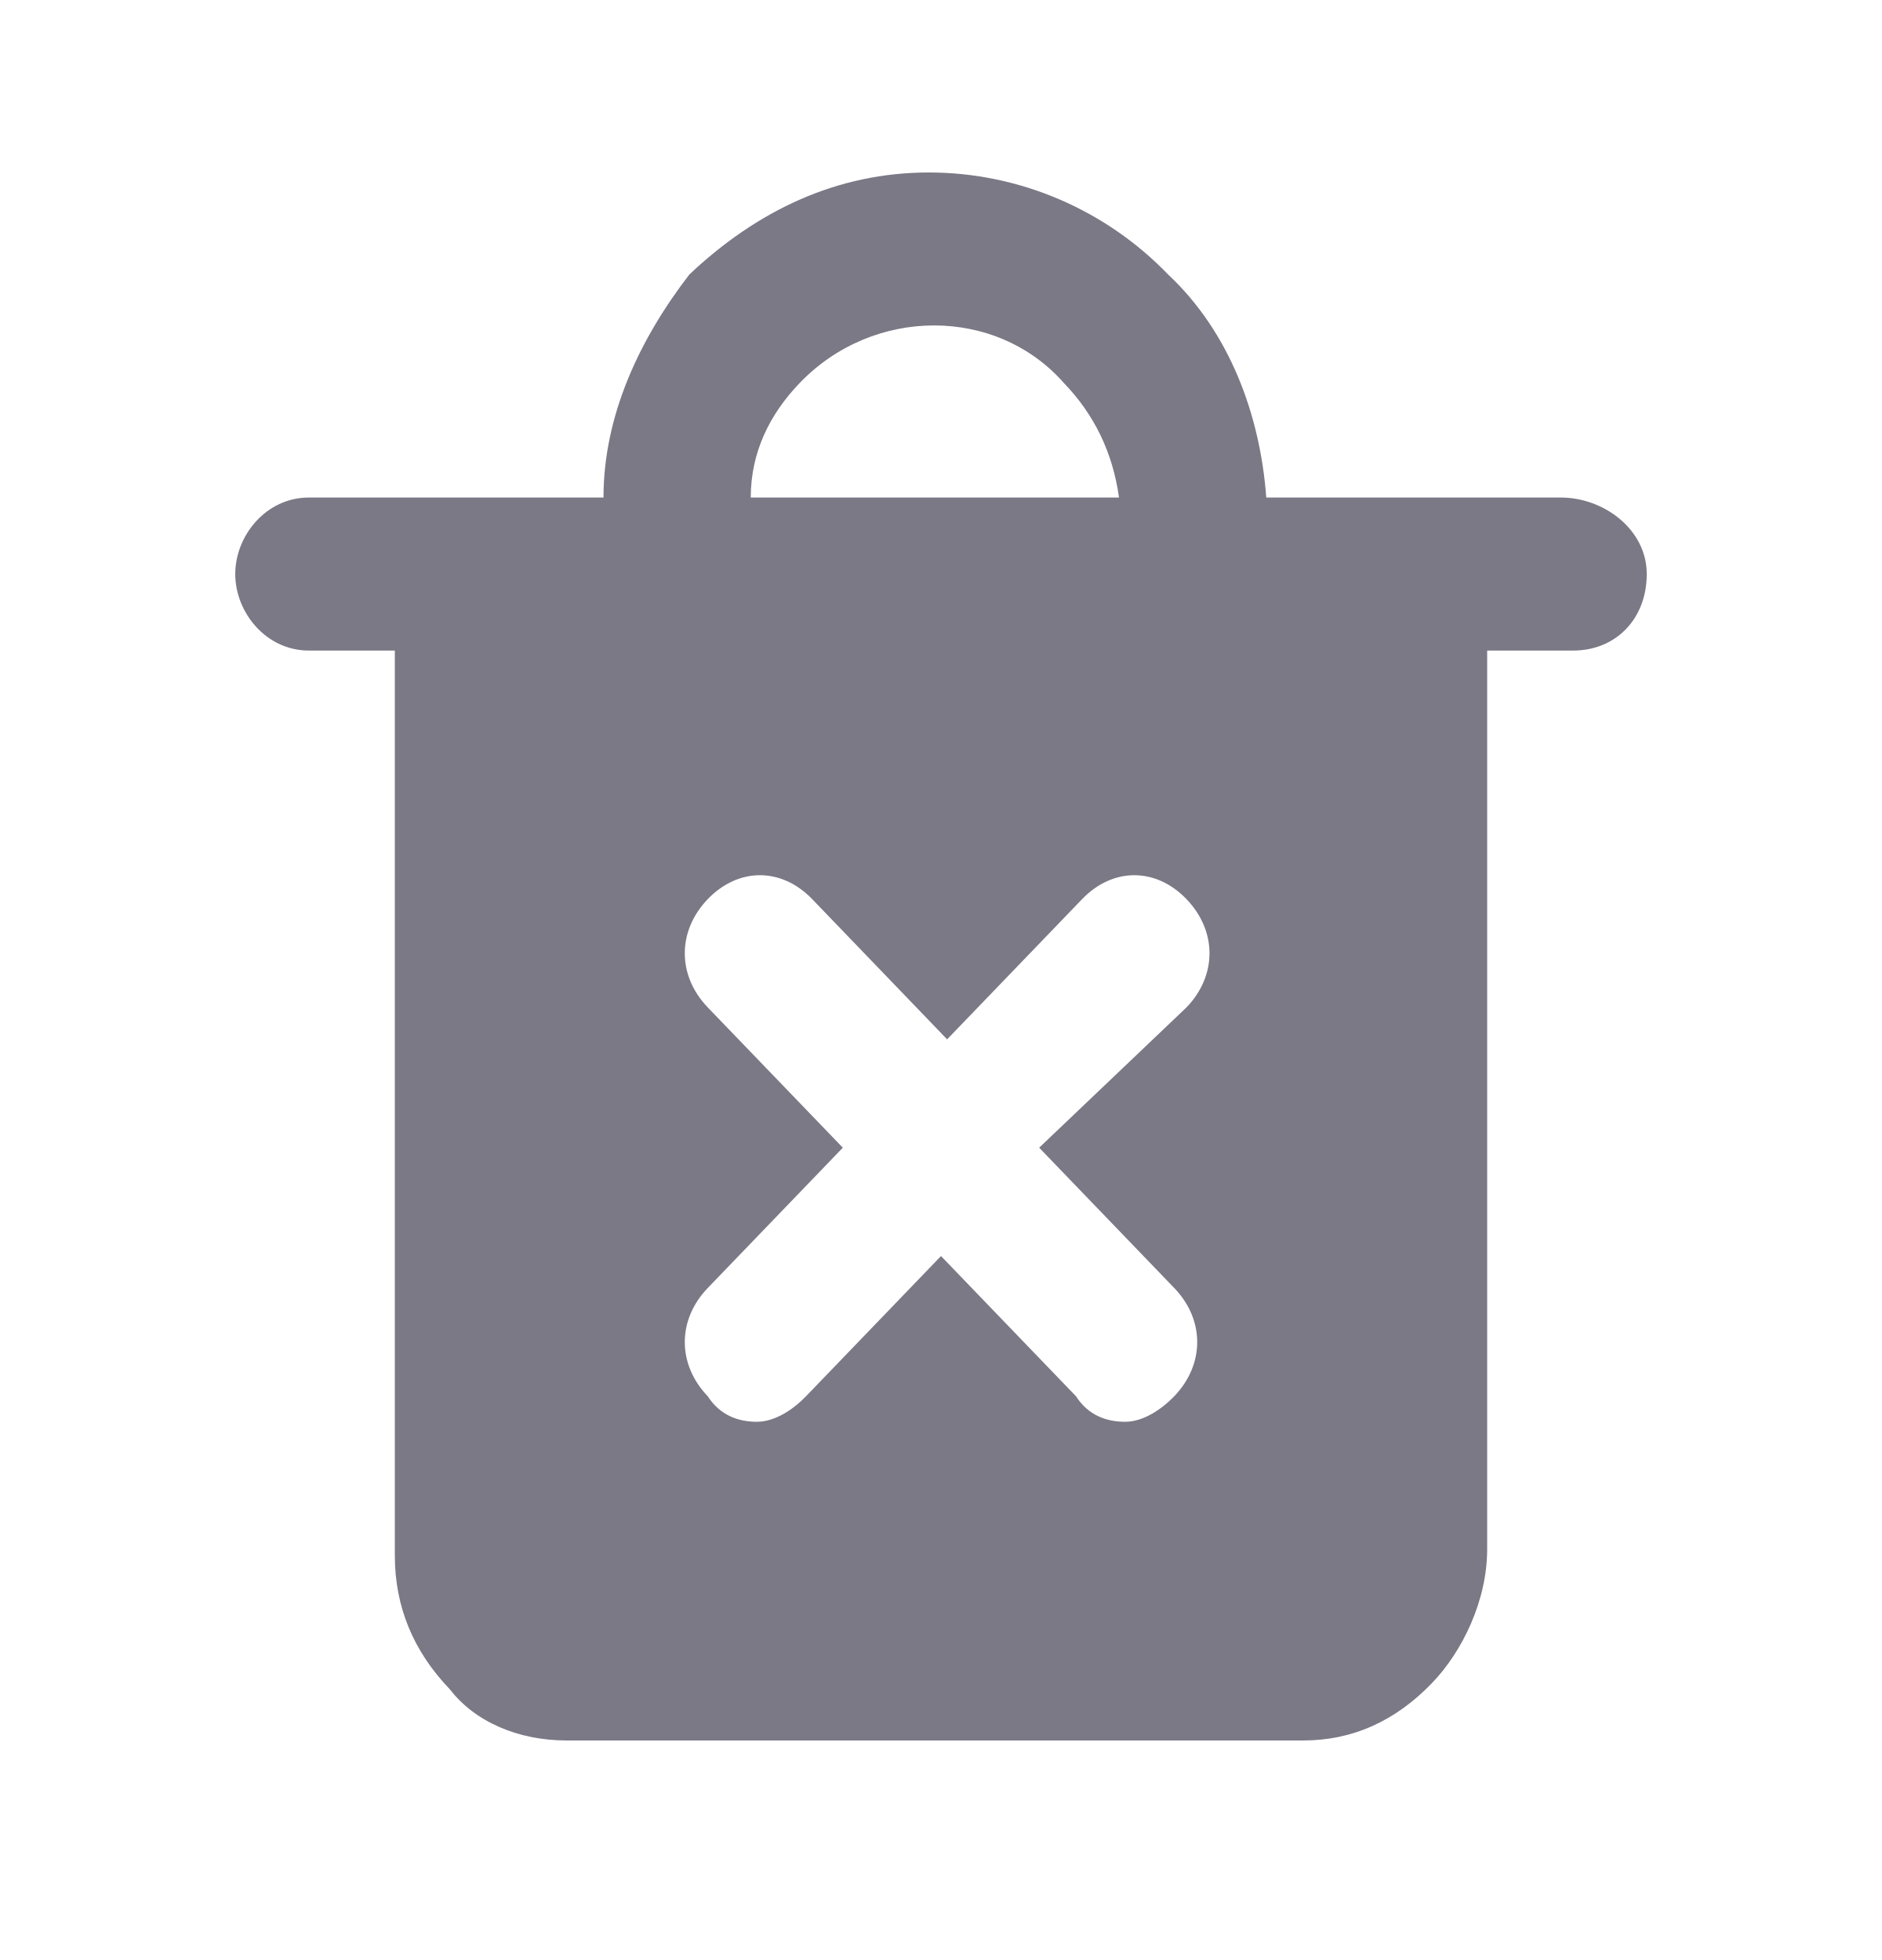
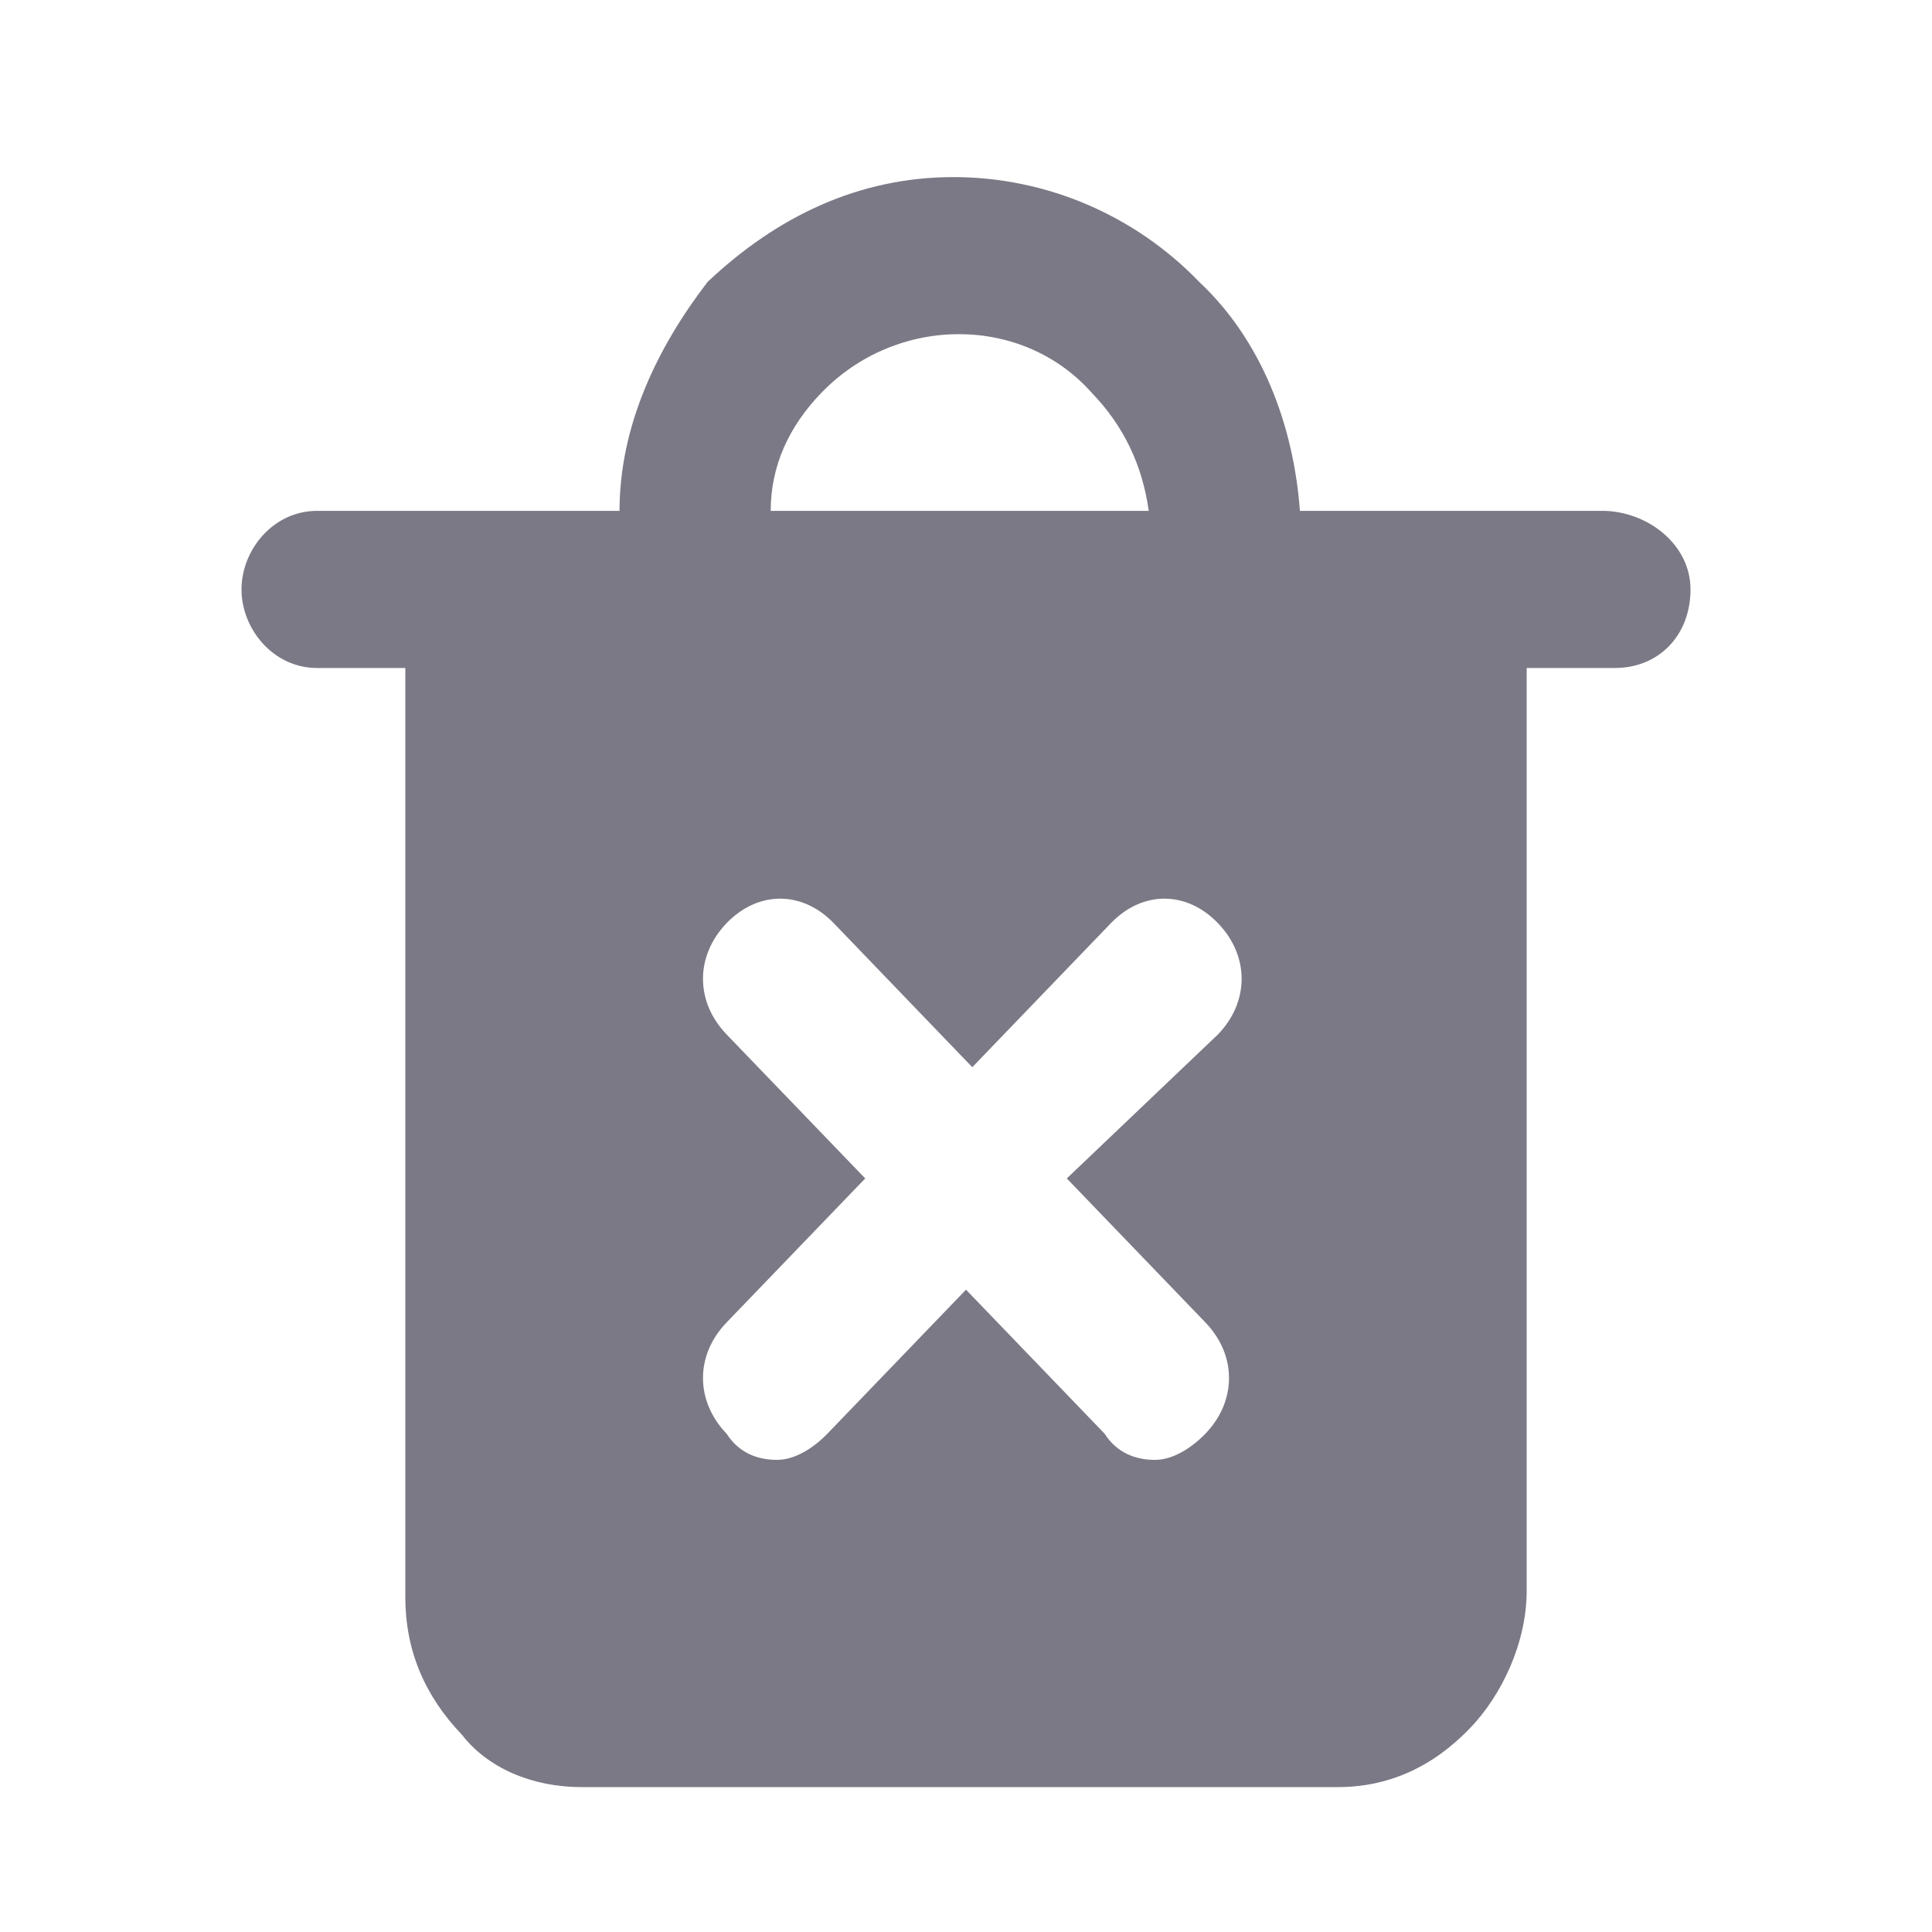
- <svg xmlns="http://www.w3.org/2000/svg" width="24" height="25" viewBox="0 0 24 25" fill="none">
+ <svg xmlns="http://www.w3.org/2000/svg" width="24" height="24" viewBox="0 0 24 24" fill="none">
  <path d="M19.904 6.346H16.148C16.07 5.289 15.678 4.233 14.896 3.501C14.113 2.688 13.017 2.2 11.844 2.2C10.67 2.2 9.652 2.688 8.791 3.501C8.165 4.314 7.696 5.289 7.696 6.346H3.939C3.391 6.346 3 6.834 3 7.322C3 7.81 3.391 8.298 3.939 8.298H5.035V19.842C5.035 20.493 5.27 21.062 5.739 21.55C6.052 21.956 6.6 22.2 7.226 22.2H16.617C17.244 22.2 17.791 21.956 18.261 21.468C18.652 21.062 18.965 20.411 18.965 19.761V8.298H20.061C20.609 8.298 21 7.891 21 7.322C21 6.753 20.452 6.346 19.904 6.346ZM10.2 4.883C11.139 3.907 12.704 3.907 13.565 4.883C13.957 5.289 14.191 5.777 14.27 6.346L9.574 6.346C9.574 5.777 9.809 5.289 10.2 4.883ZM14.974 16.428C15.365 16.834 15.365 17.403 14.974 17.81C14.817 17.972 14.583 18.135 14.348 18.135C14.113 18.135 13.878 18.054 13.722 17.81L12 16.021L10.278 17.81C10.122 17.972 9.887 18.135 9.652 18.135C9.417 18.135 9.183 18.054 9.026 17.81C8.635 17.403 8.635 16.834 9.026 16.428L10.748 14.639L9.026 12.85C8.635 12.444 8.635 11.875 9.026 11.468C9.417 11.062 9.965 11.062 10.357 11.468L12.078 13.257L13.8 11.468C14.191 11.062 14.739 11.062 15.13 11.468C15.522 11.875 15.522 12.444 15.13 12.85L13.252 14.639L14.974 16.428Z" fill="#7B7986" />
</svg>
